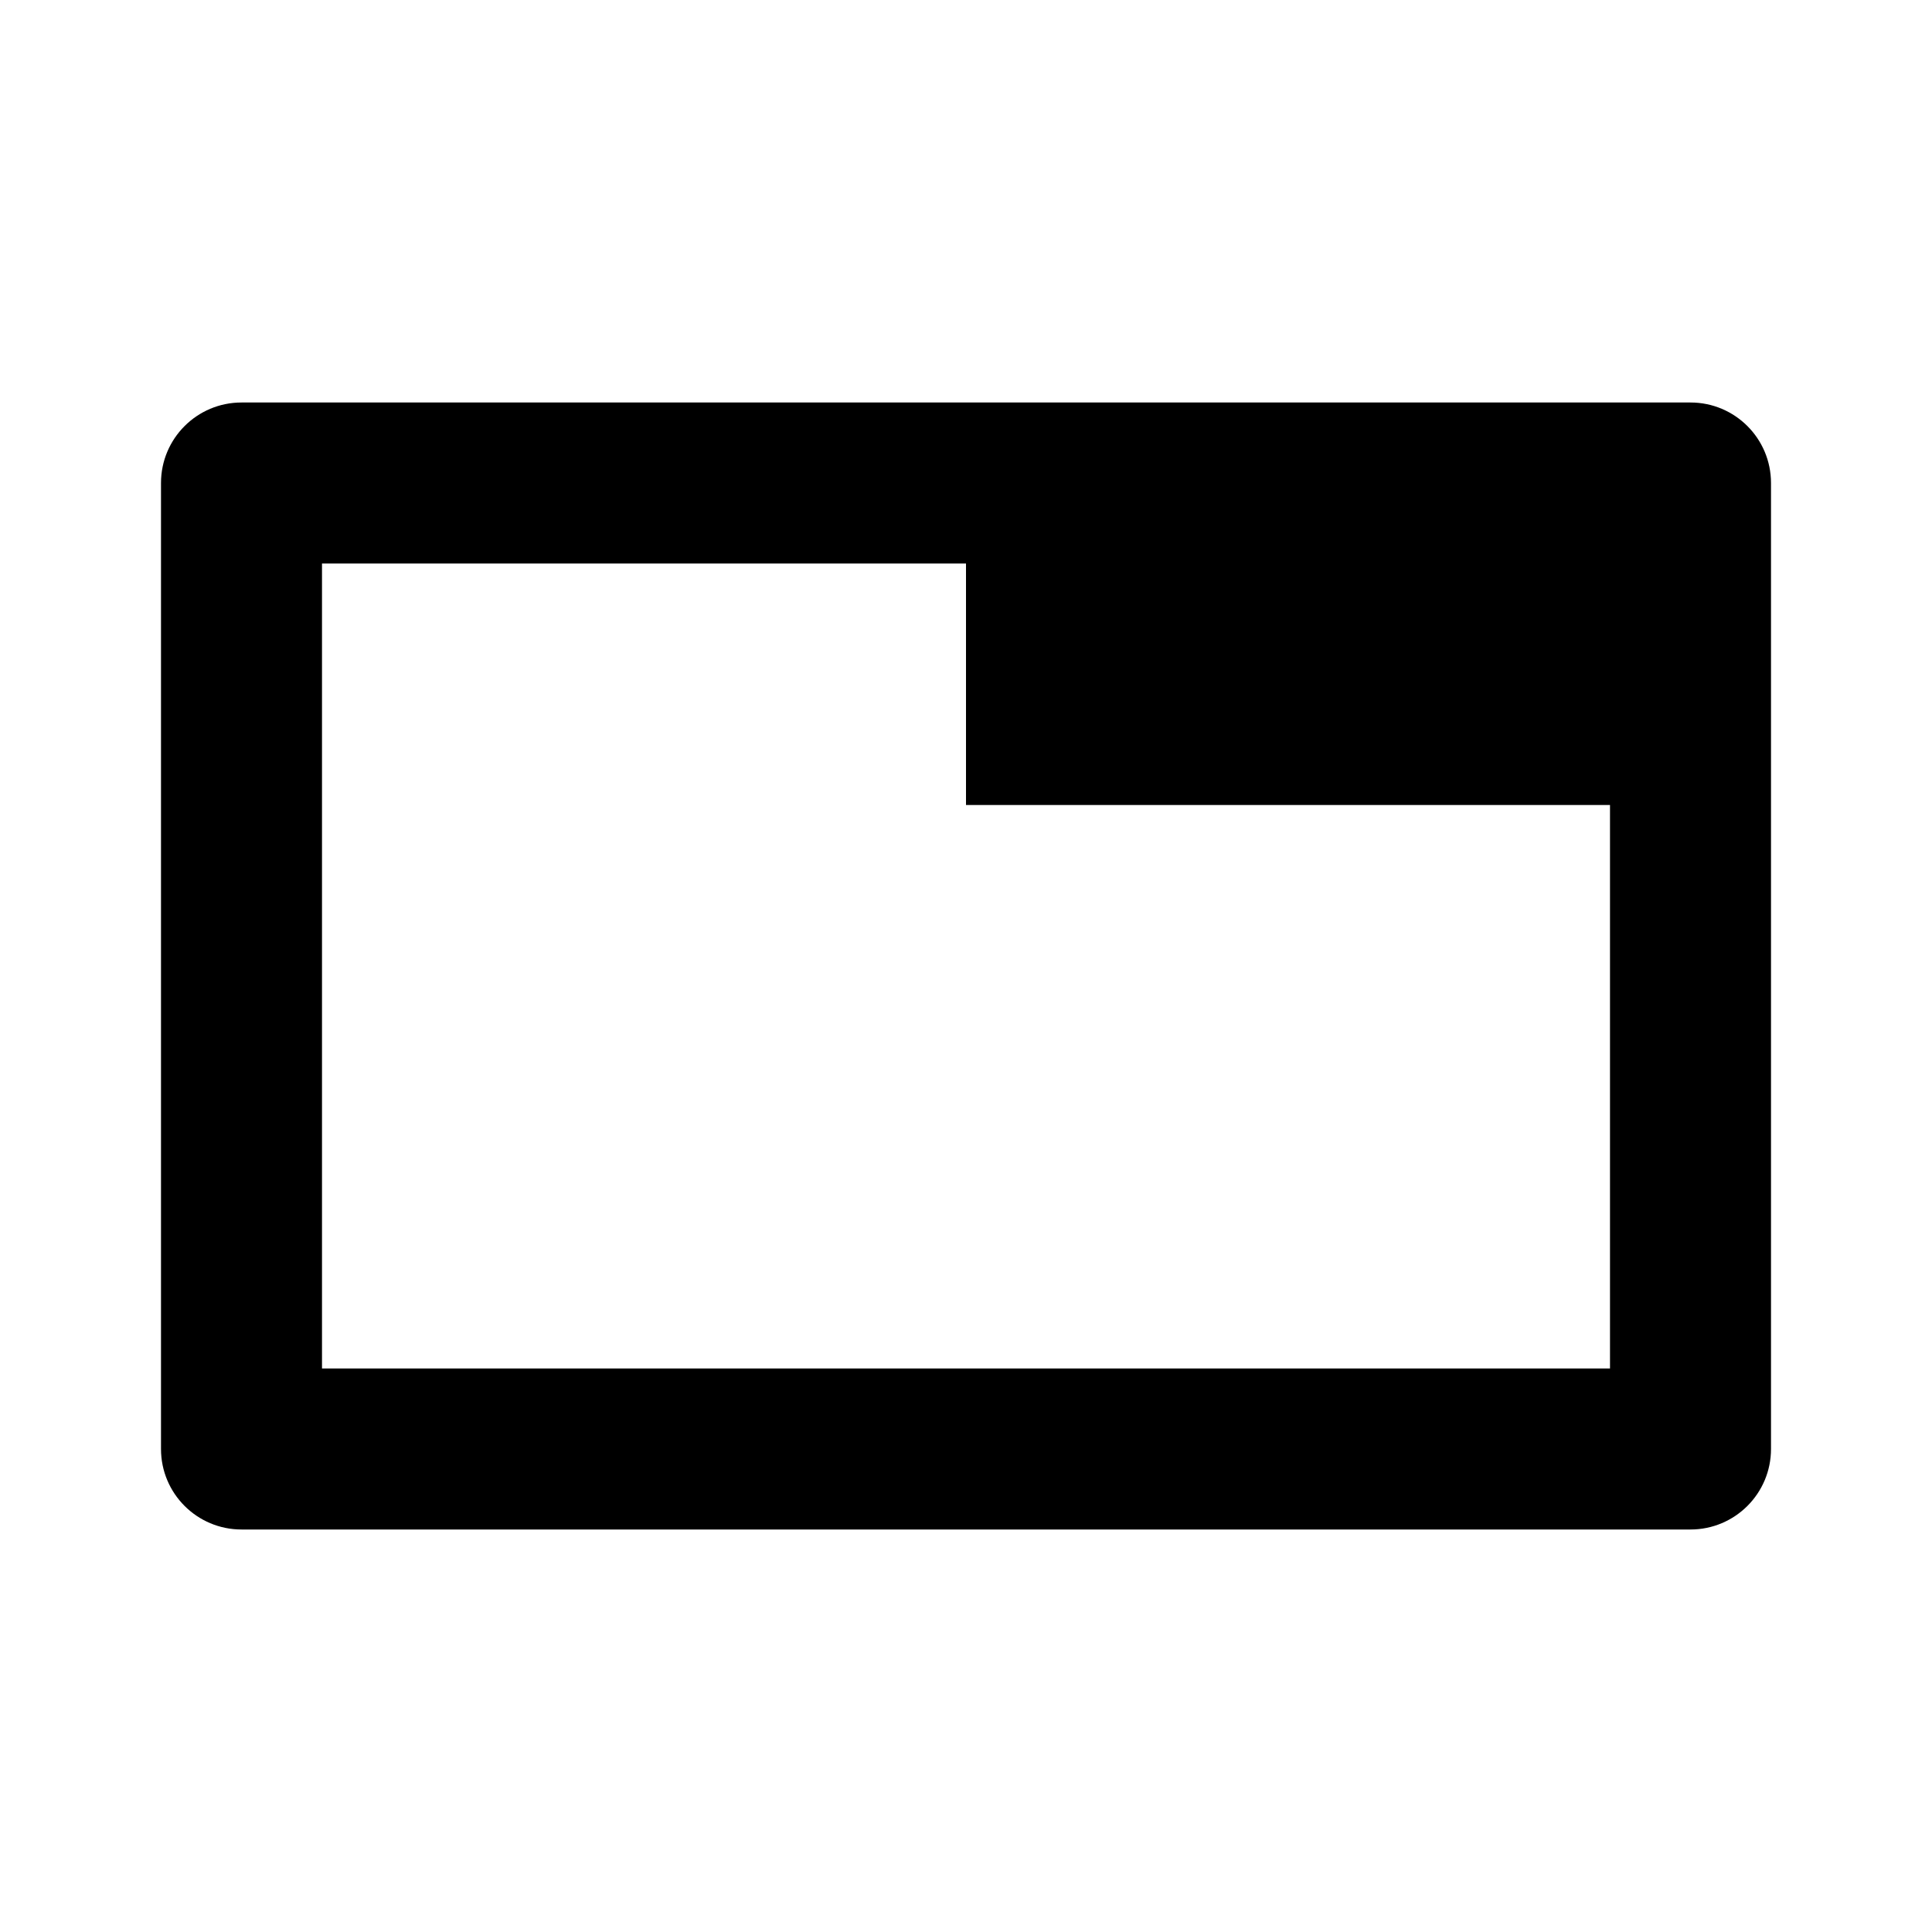
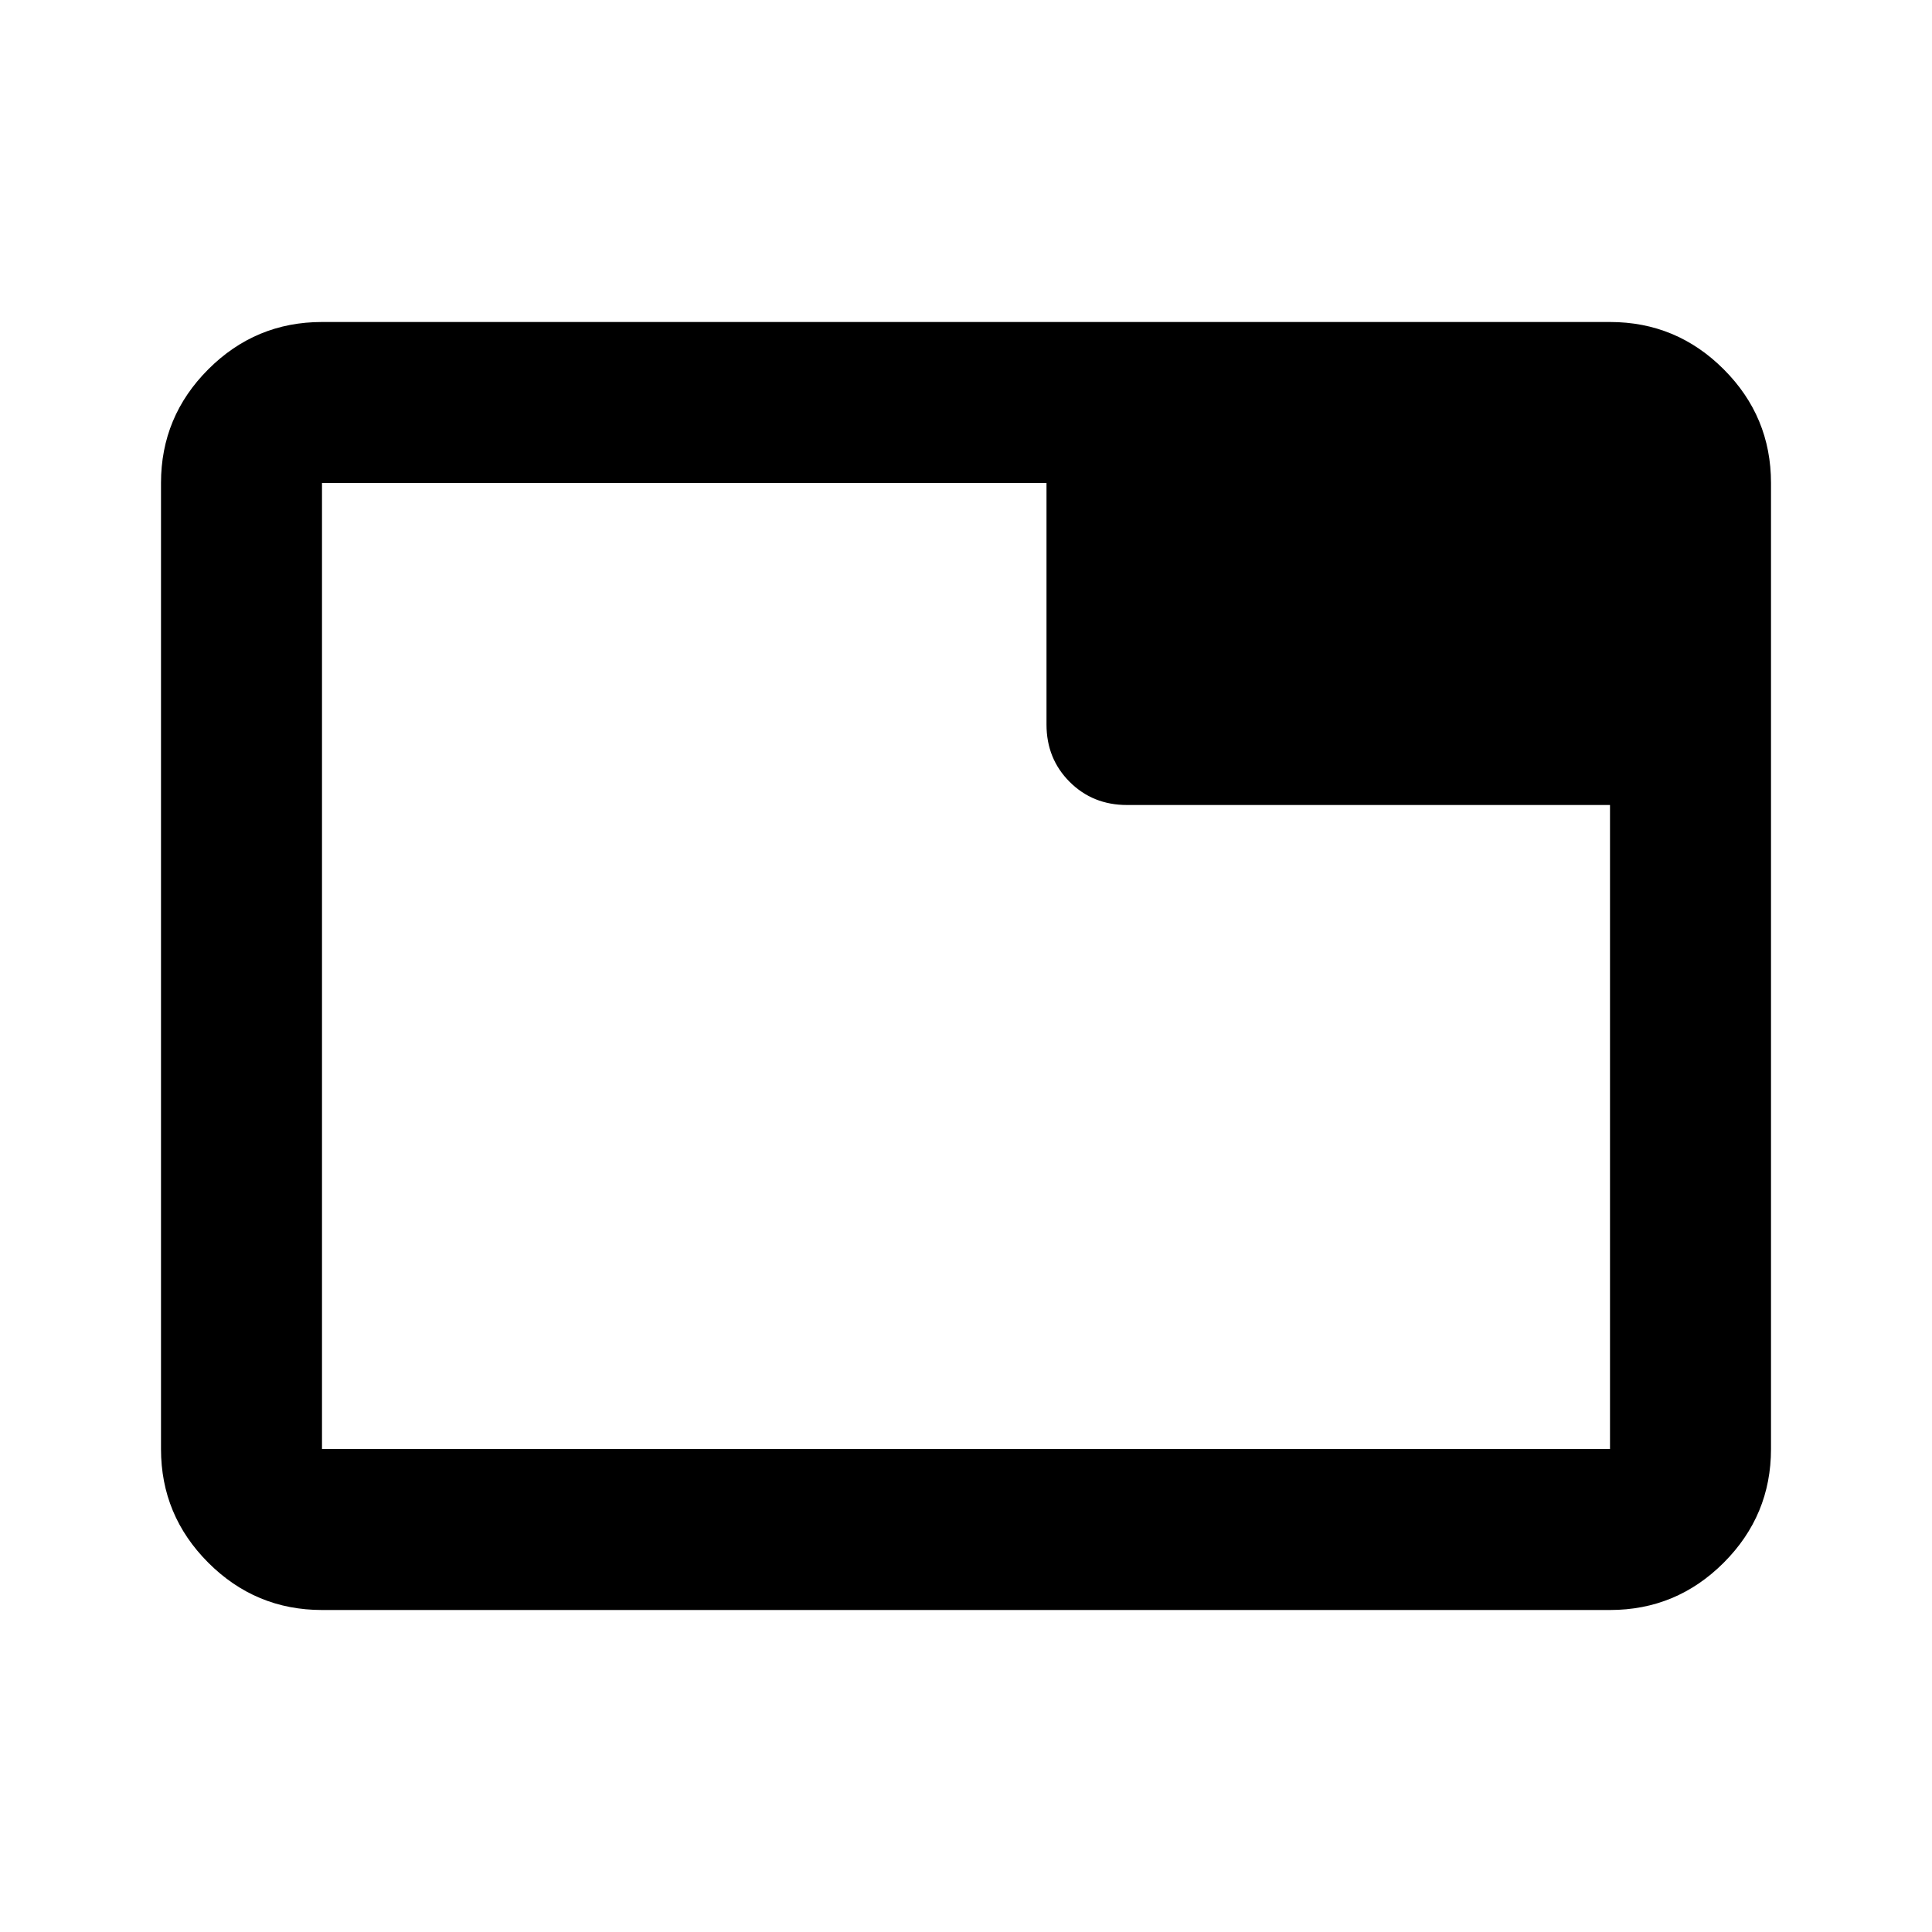
- <svg xmlns="http://www.w3.org/2000/svg" viewBox="0 0 24 24" width="20" height="20" fill="currentColor" aria-hidden="true">
-   <path d="M3 5h18a1 1 0 0 1 1 1v12a1 1 0 0 1-1 1H3a1 1 0 0 1-1-1V6a1 1 0 0 1 1-1Zm1 2v10h16v-7h-8V7H4Z" />
+ <svg xmlns="http://www.w3.org/2000/svg" viewBox="0 -960 960 960" width="20" height="20" fill="currentColor" aria-hidden="true">
+   <path d="M160-240h640v-320H560q-17 0-28.5-11.5T520-600v-120H160v480Zm0 80q-33 0-56.5-23.5T80-240v-480q0-33 23.5-56.5T160-800h640q33 0 56.5 23.5T880-720v480q0 33-23.5 56.5T800-160H160Zm0-80v-480 480Z" />
</svg>
